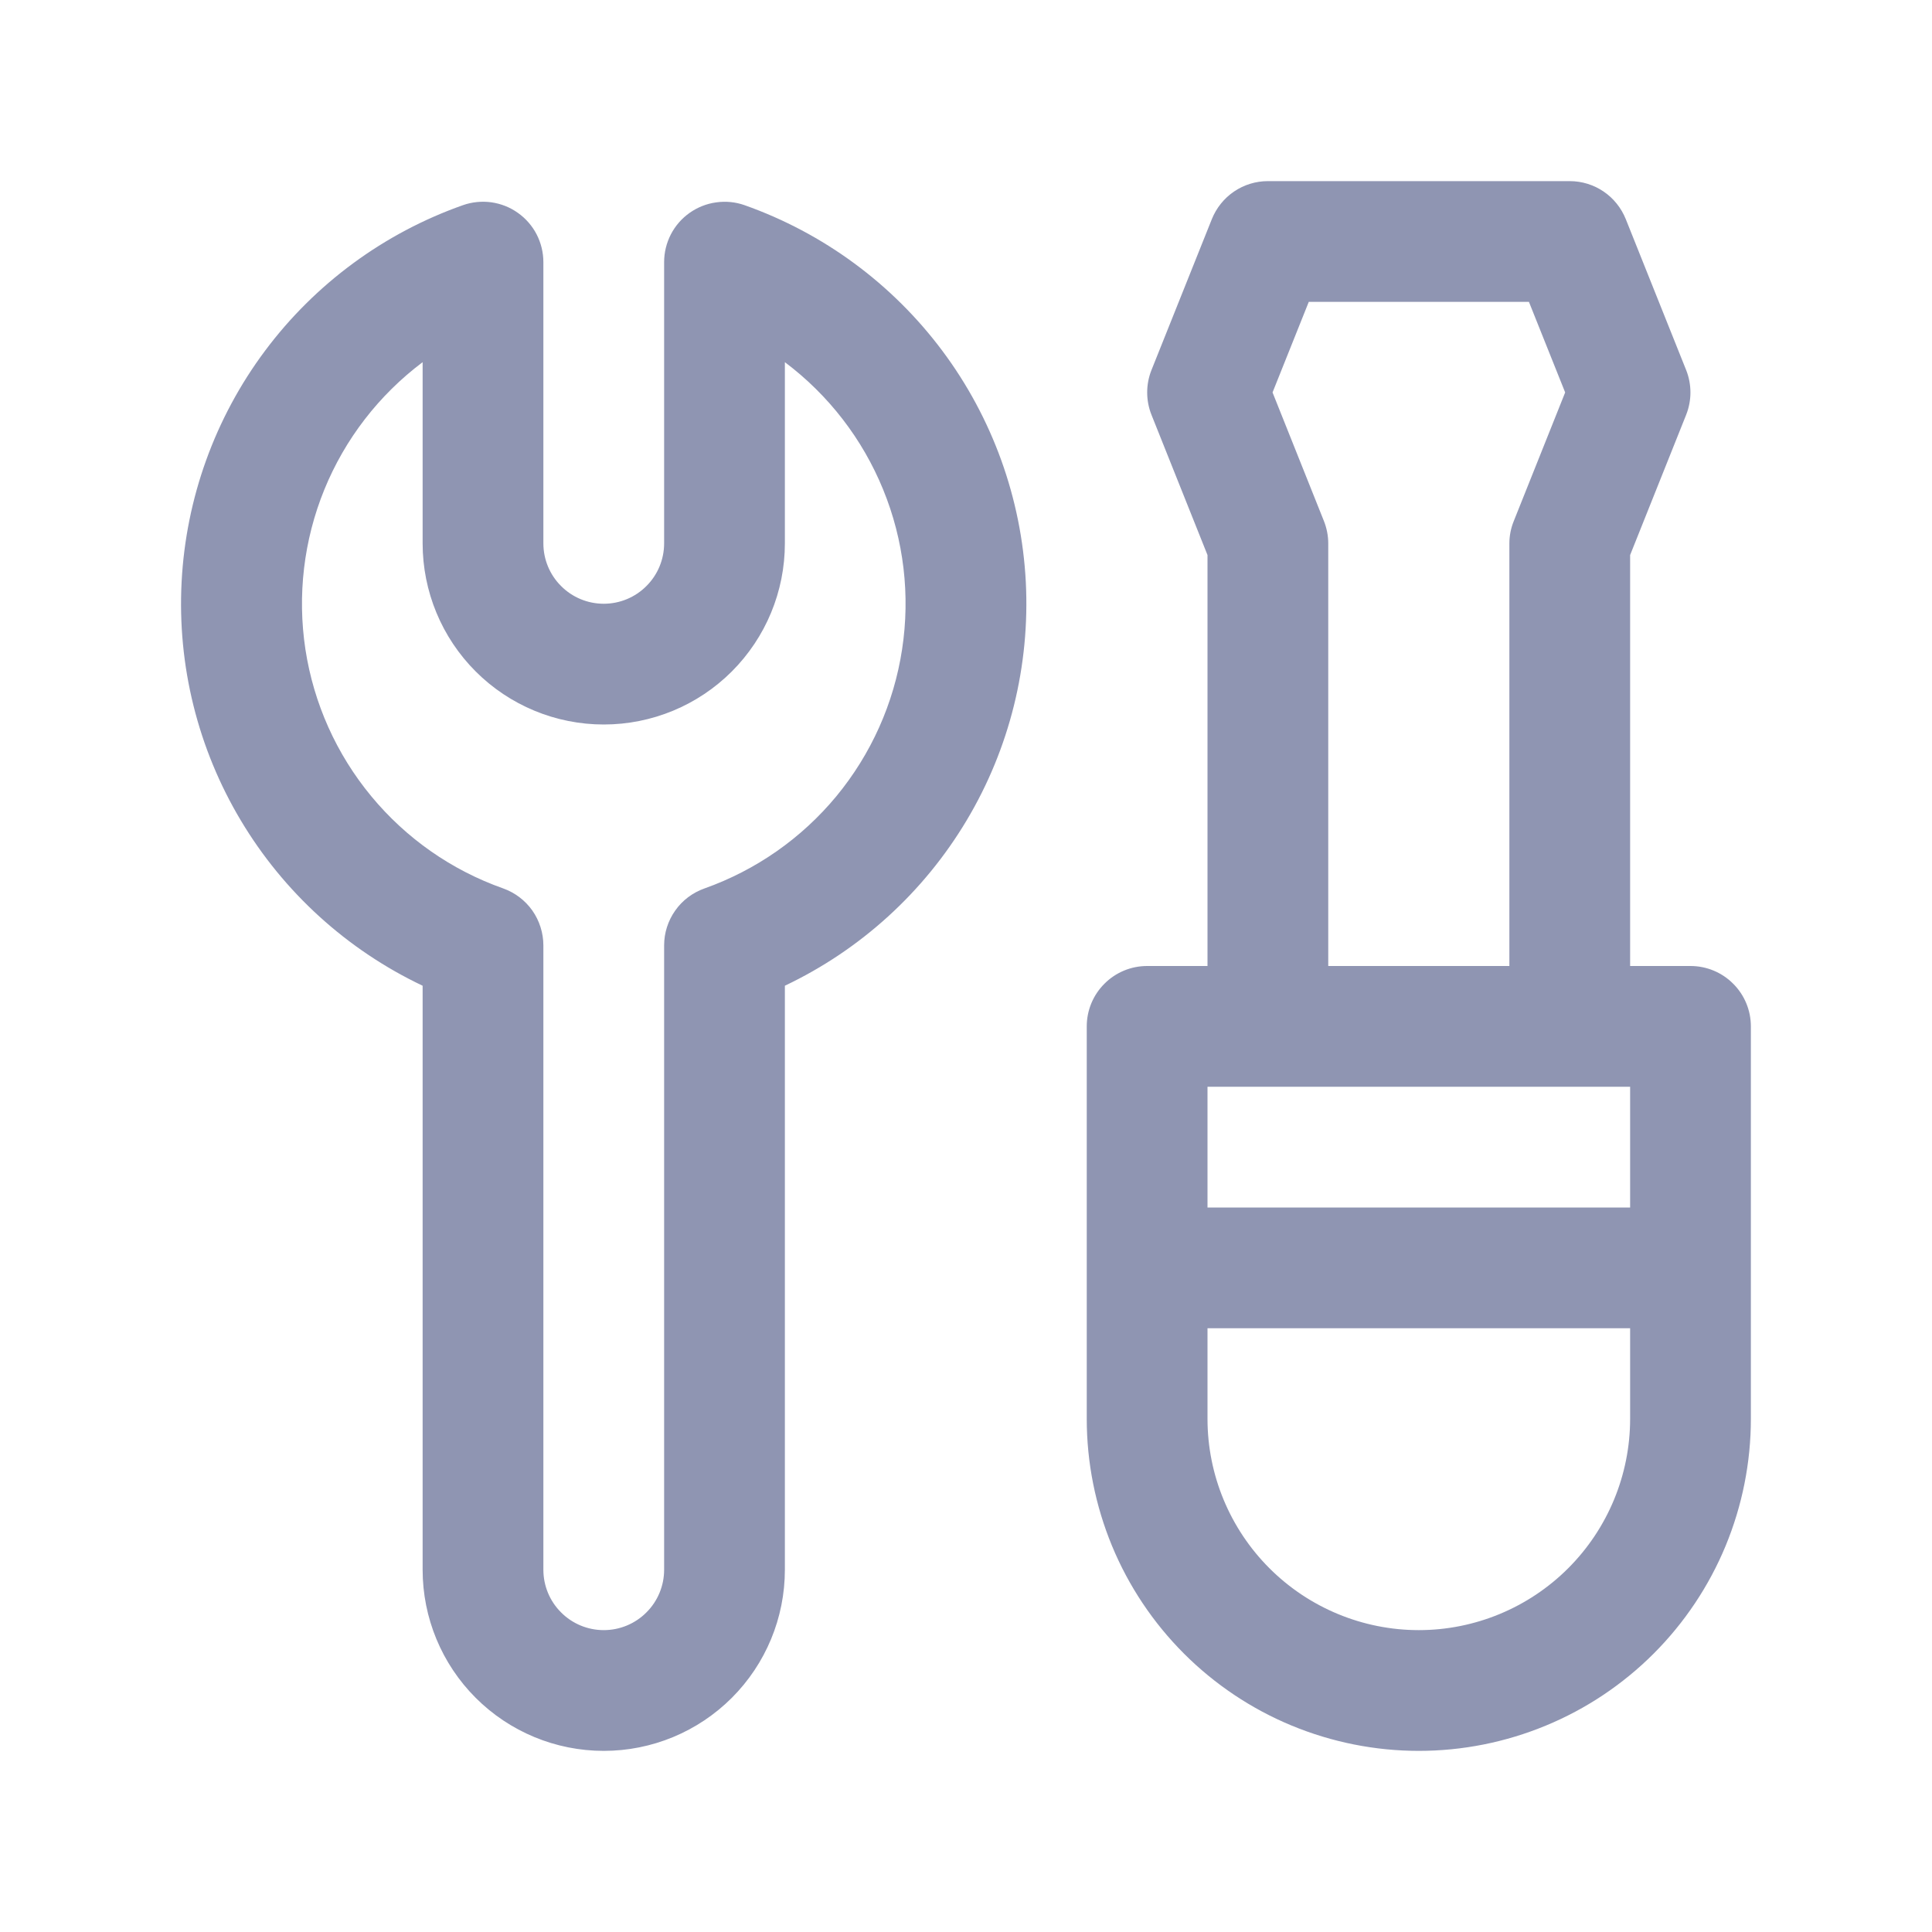
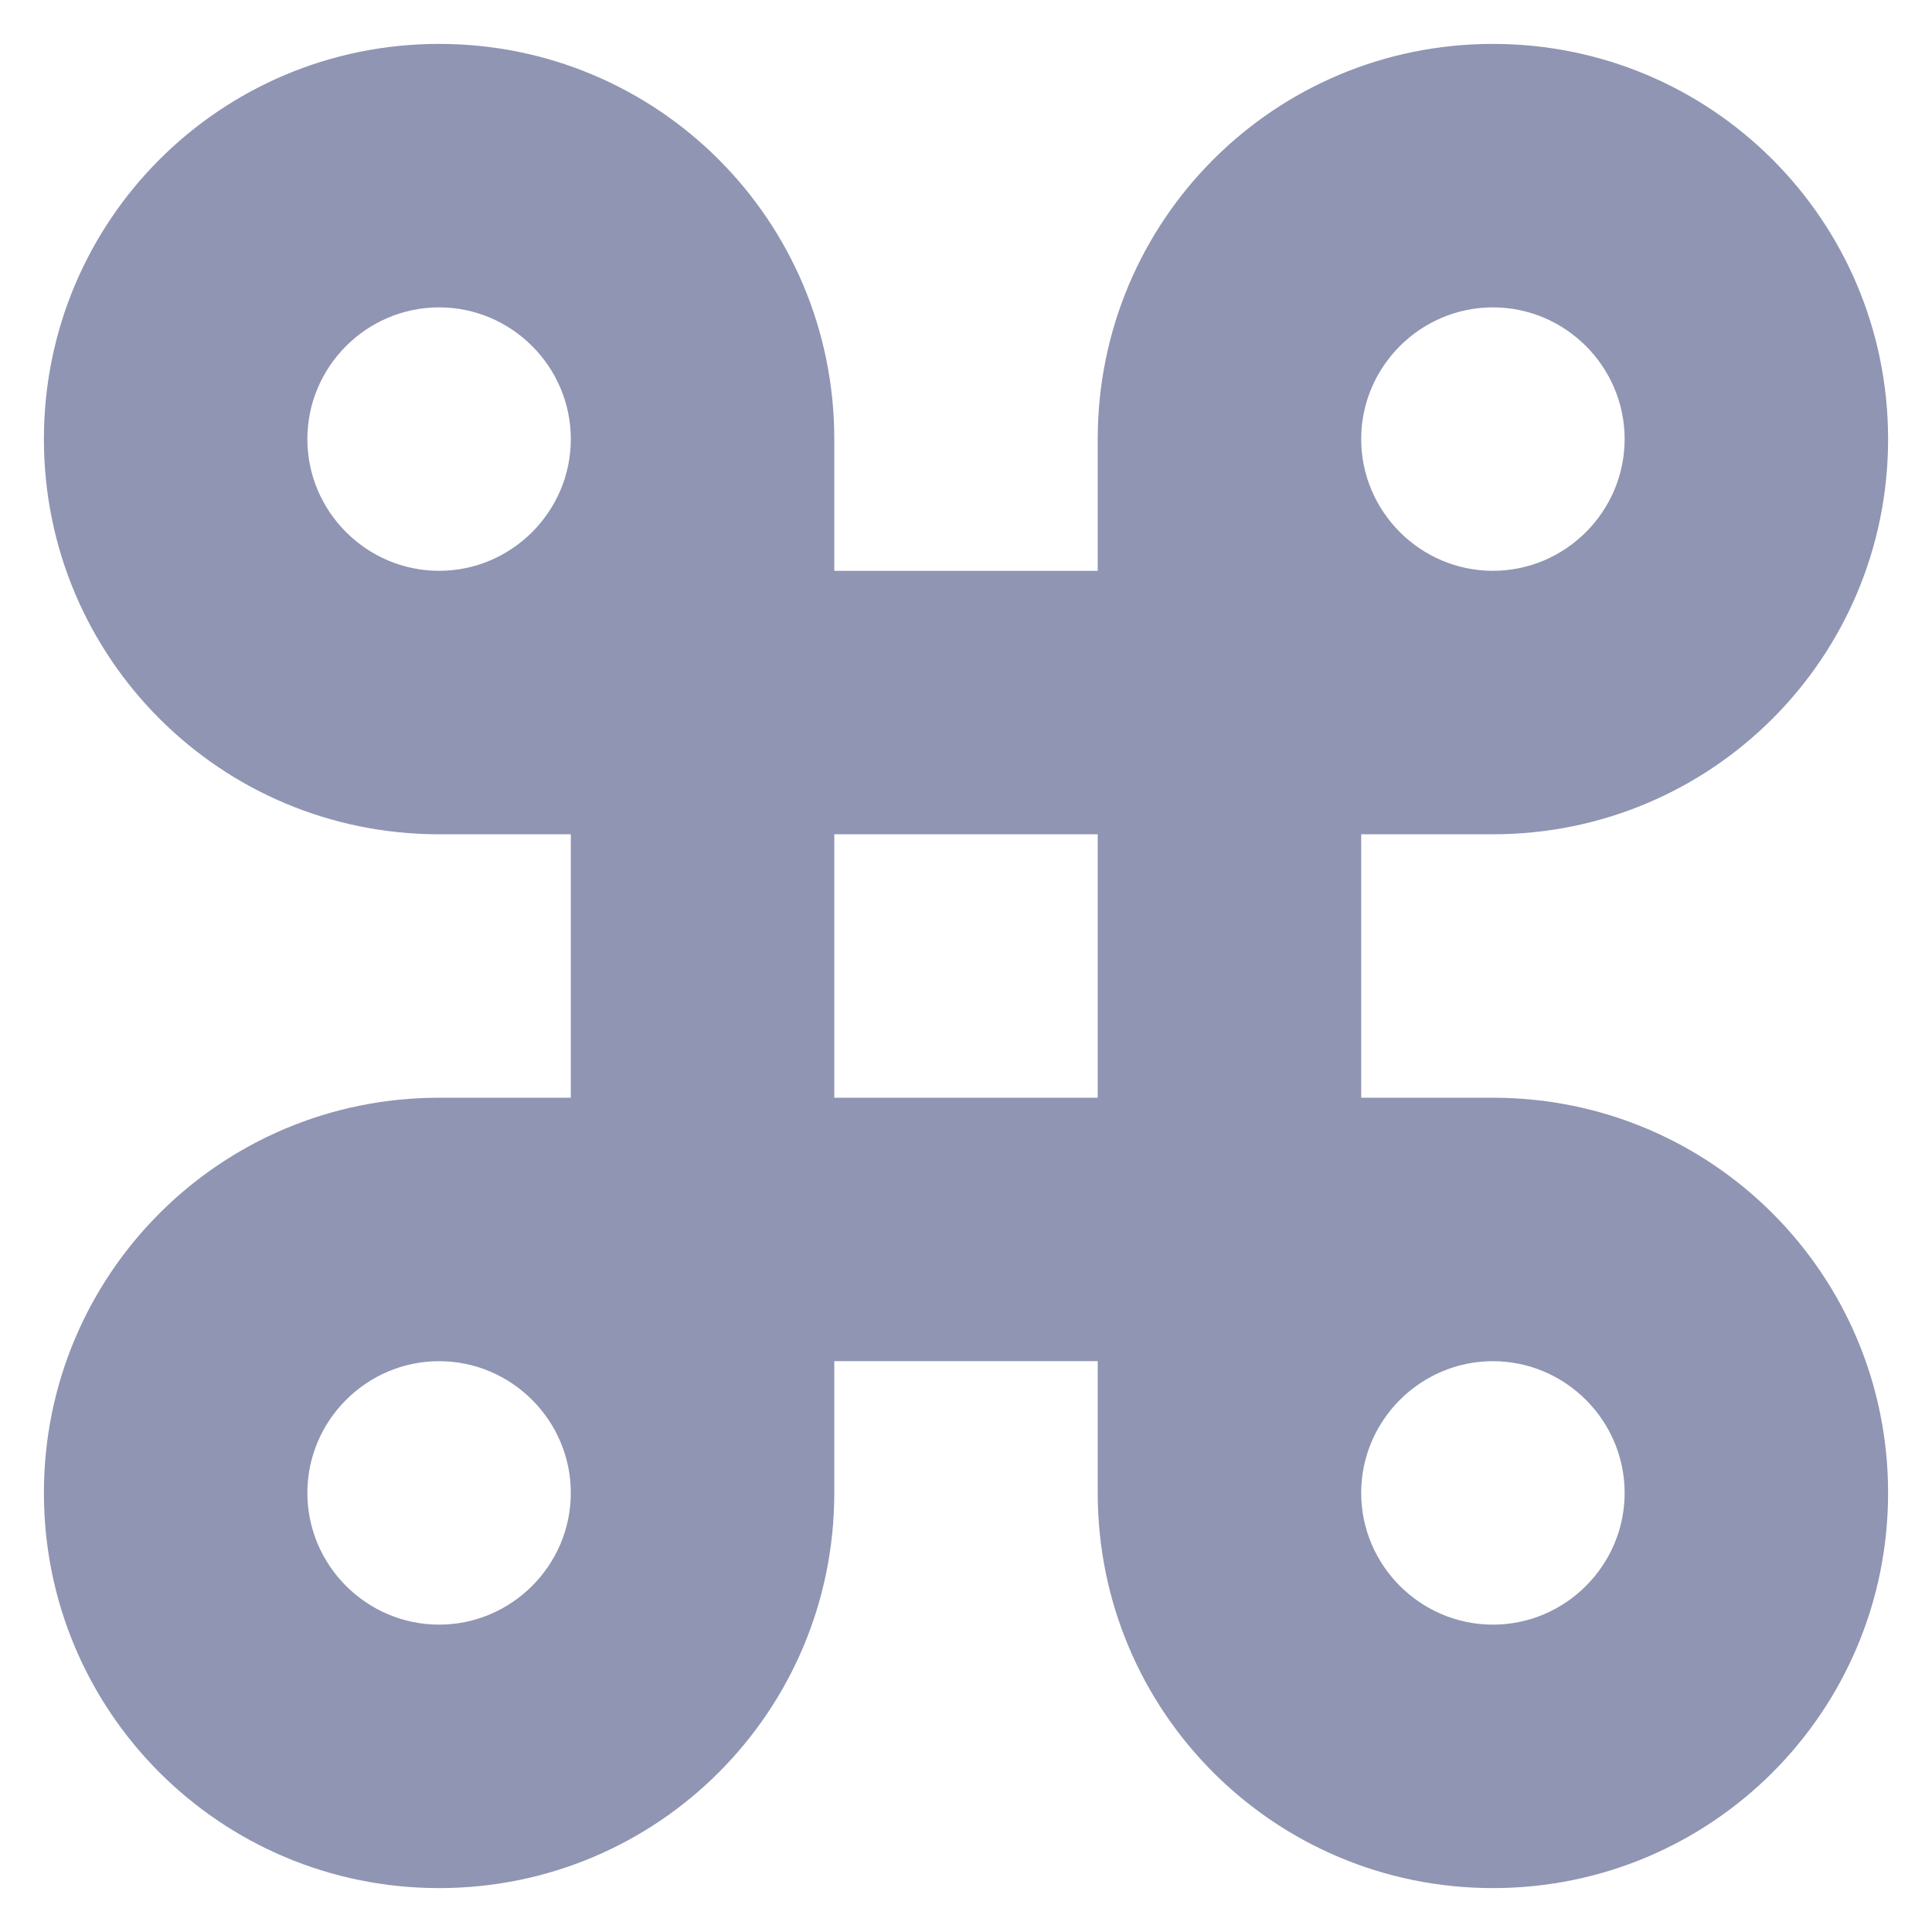
- <svg xmlns="http://www.w3.org/2000/svg" width="24" height="24" viewBox="0 0 24 24" fill="none">
-   <path d="M15.75 2.25C15.6 2.25 15.454 2.295 15.33 2.379C15.206 2.463 15.11 2.583 15.054 2.722L14.304 4.597C14.233 4.775 14.233 4.975 14.304 5.153L15 6.895V12H14.25C14.051 12 13.86 12.079 13.72 12.22C13.579 12.36 13.5 12.551 13.5 12.75V17.625C13.5 18.167 13.607 18.703 13.814 19.204C14.021 19.704 14.325 20.159 14.708 20.542C15.091 20.925 15.546 21.229 16.046 21.436C16.547 21.643 17.083 21.75 17.625 21.75C18.167 21.75 18.703 21.643 19.203 21.436C19.704 21.229 20.159 20.925 20.542 20.542C20.925 20.159 21.229 19.704 21.436 19.204C21.643 18.703 21.75 18.167 21.75 17.625V12.75C21.75 12.551 21.671 12.36 21.53 12.22C21.39 12.079 21.199 12 21 12H20.25V6.895L20.946 5.153C21.017 4.975 21.017 4.775 20.946 4.597L20.196 2.722C20.14 2.583 20.044 2.463 19.92 2.379C19.796 2.295 19.65 2.25 19.5 2.25H15.75ZM18.75 12H16.5V6.75C16.5 6.655 16.481 6.56 16.446 6.472L15.808 4.875L16.258 3.75H18.993L19.443 4.875L18.805 6.472C18.769 6.56 18.75 6.655 18.75 6.75V12ZM15 13.5H20.25V15H15V13.5ZM6.433 2.644C6.531 2.713 6.611 2.805 6.666 2.911C6.721 3.018 6.75 3.136 6.75 3.256V6.75C6.75 6.949 6.829 7.14 6.97 7.28C7.11 7.421 7.301 7.5 7.5 7.5C7.699 7.5 7.89 7.421 8.03 7.28C8.171 7.14 8.25 6.949 8.25 6.75V3.256C8.25 3.136 8.279 3.018 8.334 2.911C8.389 2.805 8.469 2.713 8.567 2.644C8.665 2.575 8.778 2.53 8.897 2.514C9.016 2.497 9.137 2.509 9.25 2.549C10.23 2.896 11.085 3.526 11.707 4.359C12.329 5.192 12.689 6.191 12.743 7.23C12.796 8.268 12.541 9.299 12.008 10.191C11.475 11.084 10.689 11.799 9.75 12.245V19.5C9.75 20.097 9.513 20.669 9.091 21.091C8.669 21.513 8.097 21.75 7.5 21.75C6.903 21.75 6.331 21.513 5.909 21.091C5.487 20.669 5.25 20.097 5.25 19.5V12.245C4.31 11.799 3.524 11.084 2.991 10.191C2.458 9.299 2.202 8.268 2.256 7.229C2.31 6.191 2.67 5.191 3.292 4.358C3.914 3.525 4.77 2.895 5.75 2.549C5.863 2.509 5.984 2.497 6.103 2.513C6.222 2.53 6.335 2.574 6.433 2.644ZM5.25 4.499C4.707 4.907 4.285 5.454 4.029 6.082C3.773 6.71 3.692 7.396 3.794 8.067C3.897 8.738 4.179 9.368 4.612 9.891C5.044 10.414 5.61 10.81 6.25 11.036C6.396 11.088 6.523 11.184 6.613 11.311C6.702 11.438 6.75 11.59 6.75 11.745V19.5C6.75 19.699 6.829 19.89 6.97 20.03C7.11 20.171 7.301 20.25 7.5 20.25C7.699 20.25 7.89 20.171 8.03 20.03C8.171 19.89 8.25 19.699 8.25 19.5V11.744C8.25 11.589 8.298 11.438 8.388 11.311C8.477 11.184 8.604 11.089 8.75 11.037C9.39 10.81 9.956 10.415 10.389 9.892C10.821 9.369 11.104 8.738 11.206 8.067C11.309 7.396 11.228 6.71 10.971 6.082C10.715 5.454 10.293 4.907 9.75 4.499V6.75C9.75 7.347 9.513 7.919 9.091 8.341C8.669 8.763 8.097 9 7.5 9C6.903 9 6.331 8.763 5.909 8.341C5.487 7.919 5.25 7.347 5.25 6.75V4.499ZM15 16.5H20.25V17.625C20.25 18.321 19.973 18.989 19.481 19.481C18.989 19.973 18.321 20.25 17.625 20.25C16.929 20.25 16.261 19.973 15.769 19.481C15.277 18.989 15 18.321 15 17.625V16.5Z" fill="#8F95B2" />
+ <svg xmlns="http://www.w3.org/2000/svg" width="22" height="22" viewBox="0 0 22 22" fill="none">
+   <path fill-rule="evenodd" clip-rule="evenodd" d="M17 12.5H15.5V9.5H17C19.49 9.5 21.5 7.49 21.5 5C21.5 2.51 19.49 0.5 17 0.5C14.51 0.5 12.5 2.51 12.5 5V6.5H9.5V5C9.5 2.51 7.49 0.5 5 0.5C2.51 0.5 0.5 2.51 0.5 5C0.5 7.49 2.51 9.5 5 9.5H6.5V12.5H5C2.51 12.5 0.5 14.51 0.5 17C0.5 19.49 2.51 21.5 5 21.5C7.49 21.5 9.5 19.49 9.5 17V15.5H12.5V17C12.5 19.49 14.51 21.5 17 21.5C19.49 21.5 21.5 19.49 21.5 17C21.5 14.51 19.49 12.5 17 12.5ZM17 3.5C17.825 3.5 18.5 4.175 18.5 5C18.5 5.825 17.825 6.5 17 6.5C16.175 6.5 15.5 5.825 15.5 5C15.5 4.175 16.175 3.5 17 3.5ZM5 18.5C4.175 18.5 3.5 17.825 3.5 17C3.5 16.175 4.175 15.5 5 15.5C5.825 15.5 6.5 16.175 6.5 17C6.5 17.825 5.825 18.5 5 18.5ZM5 6.5C4.175 6.5 3.5 5.825 3.5 5C3.5 4.175 4.175 3.5 5 3.5C5.825 3.5 6.5 4.175 6.5 5C6.5 5.825 5.825 6.5 5 6.5ZM12.5 12.5H9.5V9.5H12.5V12.5ZM17 18.5C16.175 18.5 15.5 17.825 15.5 17C15.5 16.175 16.175 15.5 17 15.5C17.825 15.5 18.5 16.175 18.5 17C18.5 17.825 17.825 18.5 17 18.5Z" fill="#8F95B2" />
</svg>
